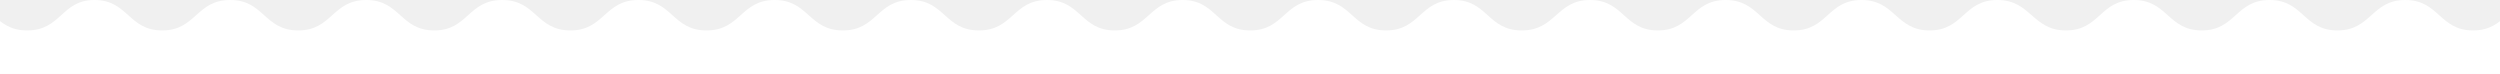
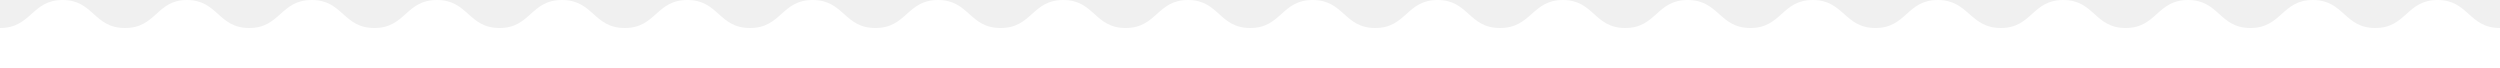
- <svg xmlns="http://www.w3.org/2000/svg" width="1150" height="34" viewBox="0 0 1150 34" fill="none">
-   <path d="M1168.8 0c-15.6 0-15.6 14-31.2 14-15.5 0-15.6-14-31.2-14-15.5 0-15.6 14-31.2 14S1059.6 0 1044 0c-15.6 0-15.6 14-31.2 14S997.1 0 981.5 0 966 14 950.3 14c-15.5 0-16-14-31.5-14-15.6 0-15.6 14-31.2 14-15.5 0-15.8-14-31.3-14-15.6 0-15.6 14-31.2 14S809.5 0 793.8 0c-15.6 0-15.6 14-31.2 14S747 0 731.4 0C716 0 715.7 14 700 14S684.3 0 668.8 0c-15.6 0-15.6 14-31.2 14S622 0 606.3 0c-15.6 0-15.6 14-31.2 14S559.5 0 544 0s-15.6 14-31.2 14-15.6-14-31.2-14-15.6 14-31.3 14C434.6 14 434.6 0 419 0c-15.6 0-15.6 14-31.3 14C372 14 372 0 356.3 0c-15.6 0-15.6 14-31.3 14-15.7 0-15.7-14-31.3-14C278 0 278 14 262.4 14 246.7 14 246.7 0 231 0c-15.7 0-15.7 14-31.2 14-15.7 0-15.7-14-31.3-14-15.7 0-15.7 14-31.3 14-15.7 0-15.7-14-31.3-14-15.7 0-15.7 14-31.3 14C59 14 59 0 43.4 0 28.2 0 28.2 14 12.5 14S-3.2 0-18.7 0-34.3 14-50 14v20h1250V14c-15.7 0-15.7-14-31.2-14Z" fill="#fff" />
+ <svg xmlns="http://www.w3.org/2000/svg" width="1250" height="34" viewBox="0 0 1250 34" fill="none">
+   <path d="M1218.8 0c-15.6 0-15.6 14-31.2 14-15.5 0-15.6-14-31.2-14-15.5 0-15.6 14-31.2 14S1109.6 0 1094 0c-15.6 0-15.6 14-31.2 14s-15.6-14-31.2-14-15.6 14-31.2 14c-15.5 0-16-14-31.5-14-15.6 0-15.6 14-31.2 14-15.5 0-15.8-14-31.3-14-15.6 0-15.6 14-31.2 14S859.5 0 843.8 0c-15.6 0-15.6 14-31.2 14S797 0 781.4 0C766 0 765.7 14 750 14S734.3 0 718.8 0c-15.6 0-15.6 14-31.2 14S672 0 656.3 0c-15.6 0-15.6 14-31.2 14S609.5 0 594 0s-15.6 14-31.2 14-15.6-14-31.2-14-15.6 14-31.3 14C484.6 14 484.6 0 469 0c-15.6 0-15.6 14-31.3 14C422 14 422 0 406.3 0c-15.6 0-15.6 14-31.3 14-15.7 0-15.7-14-31.3-14C328 0 328 14 312.4 14 296.7 14 296.7 0 281 0c-15.7 0-15.7 14-31.2 14-15.7 0-15.7-14-31.3-14-15.7 0-15.7 14-31.3 14-15.7 0-15.7-14-31.3-14-15.7 0-15.7 14-31.3 14C109 14 109 0 93.4 0 78.2 0 78.2 14 62.5 14S46.8 0 31.3 0 15.7 14 0 14v20h1250V14c-15.7 0-15.7-14-31.2-14Z" fill="#fff" />
</svg>
